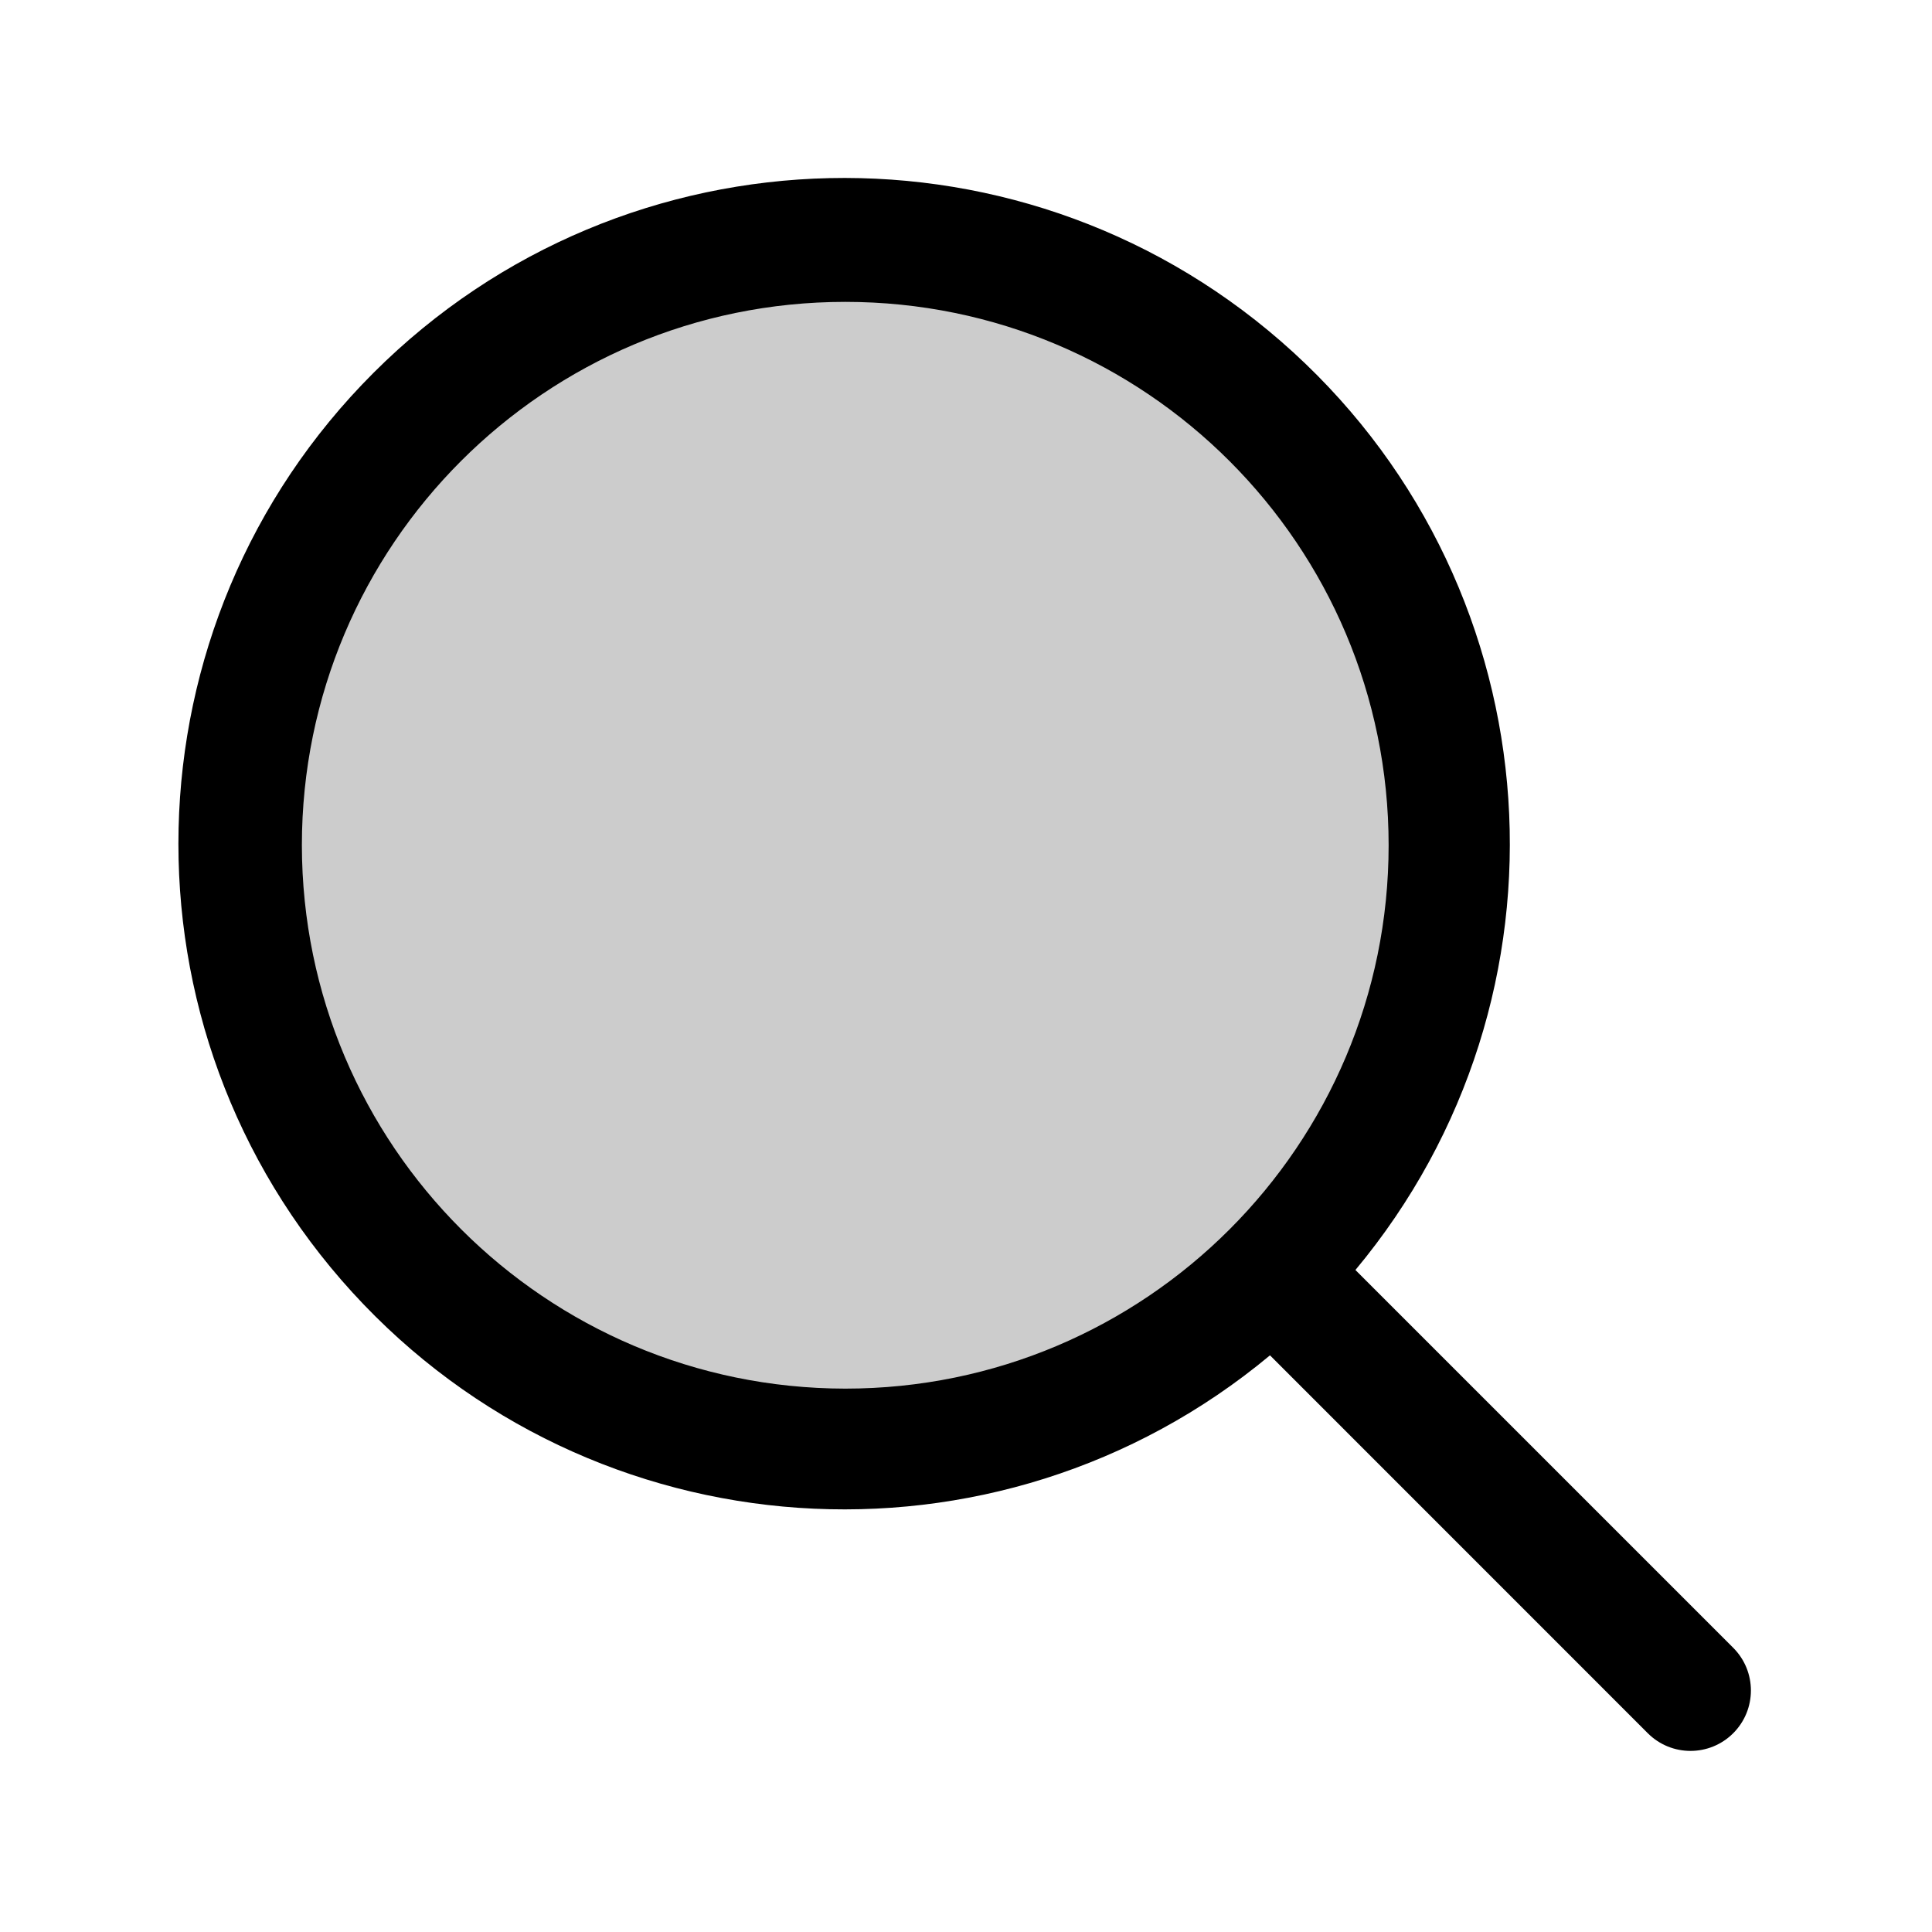
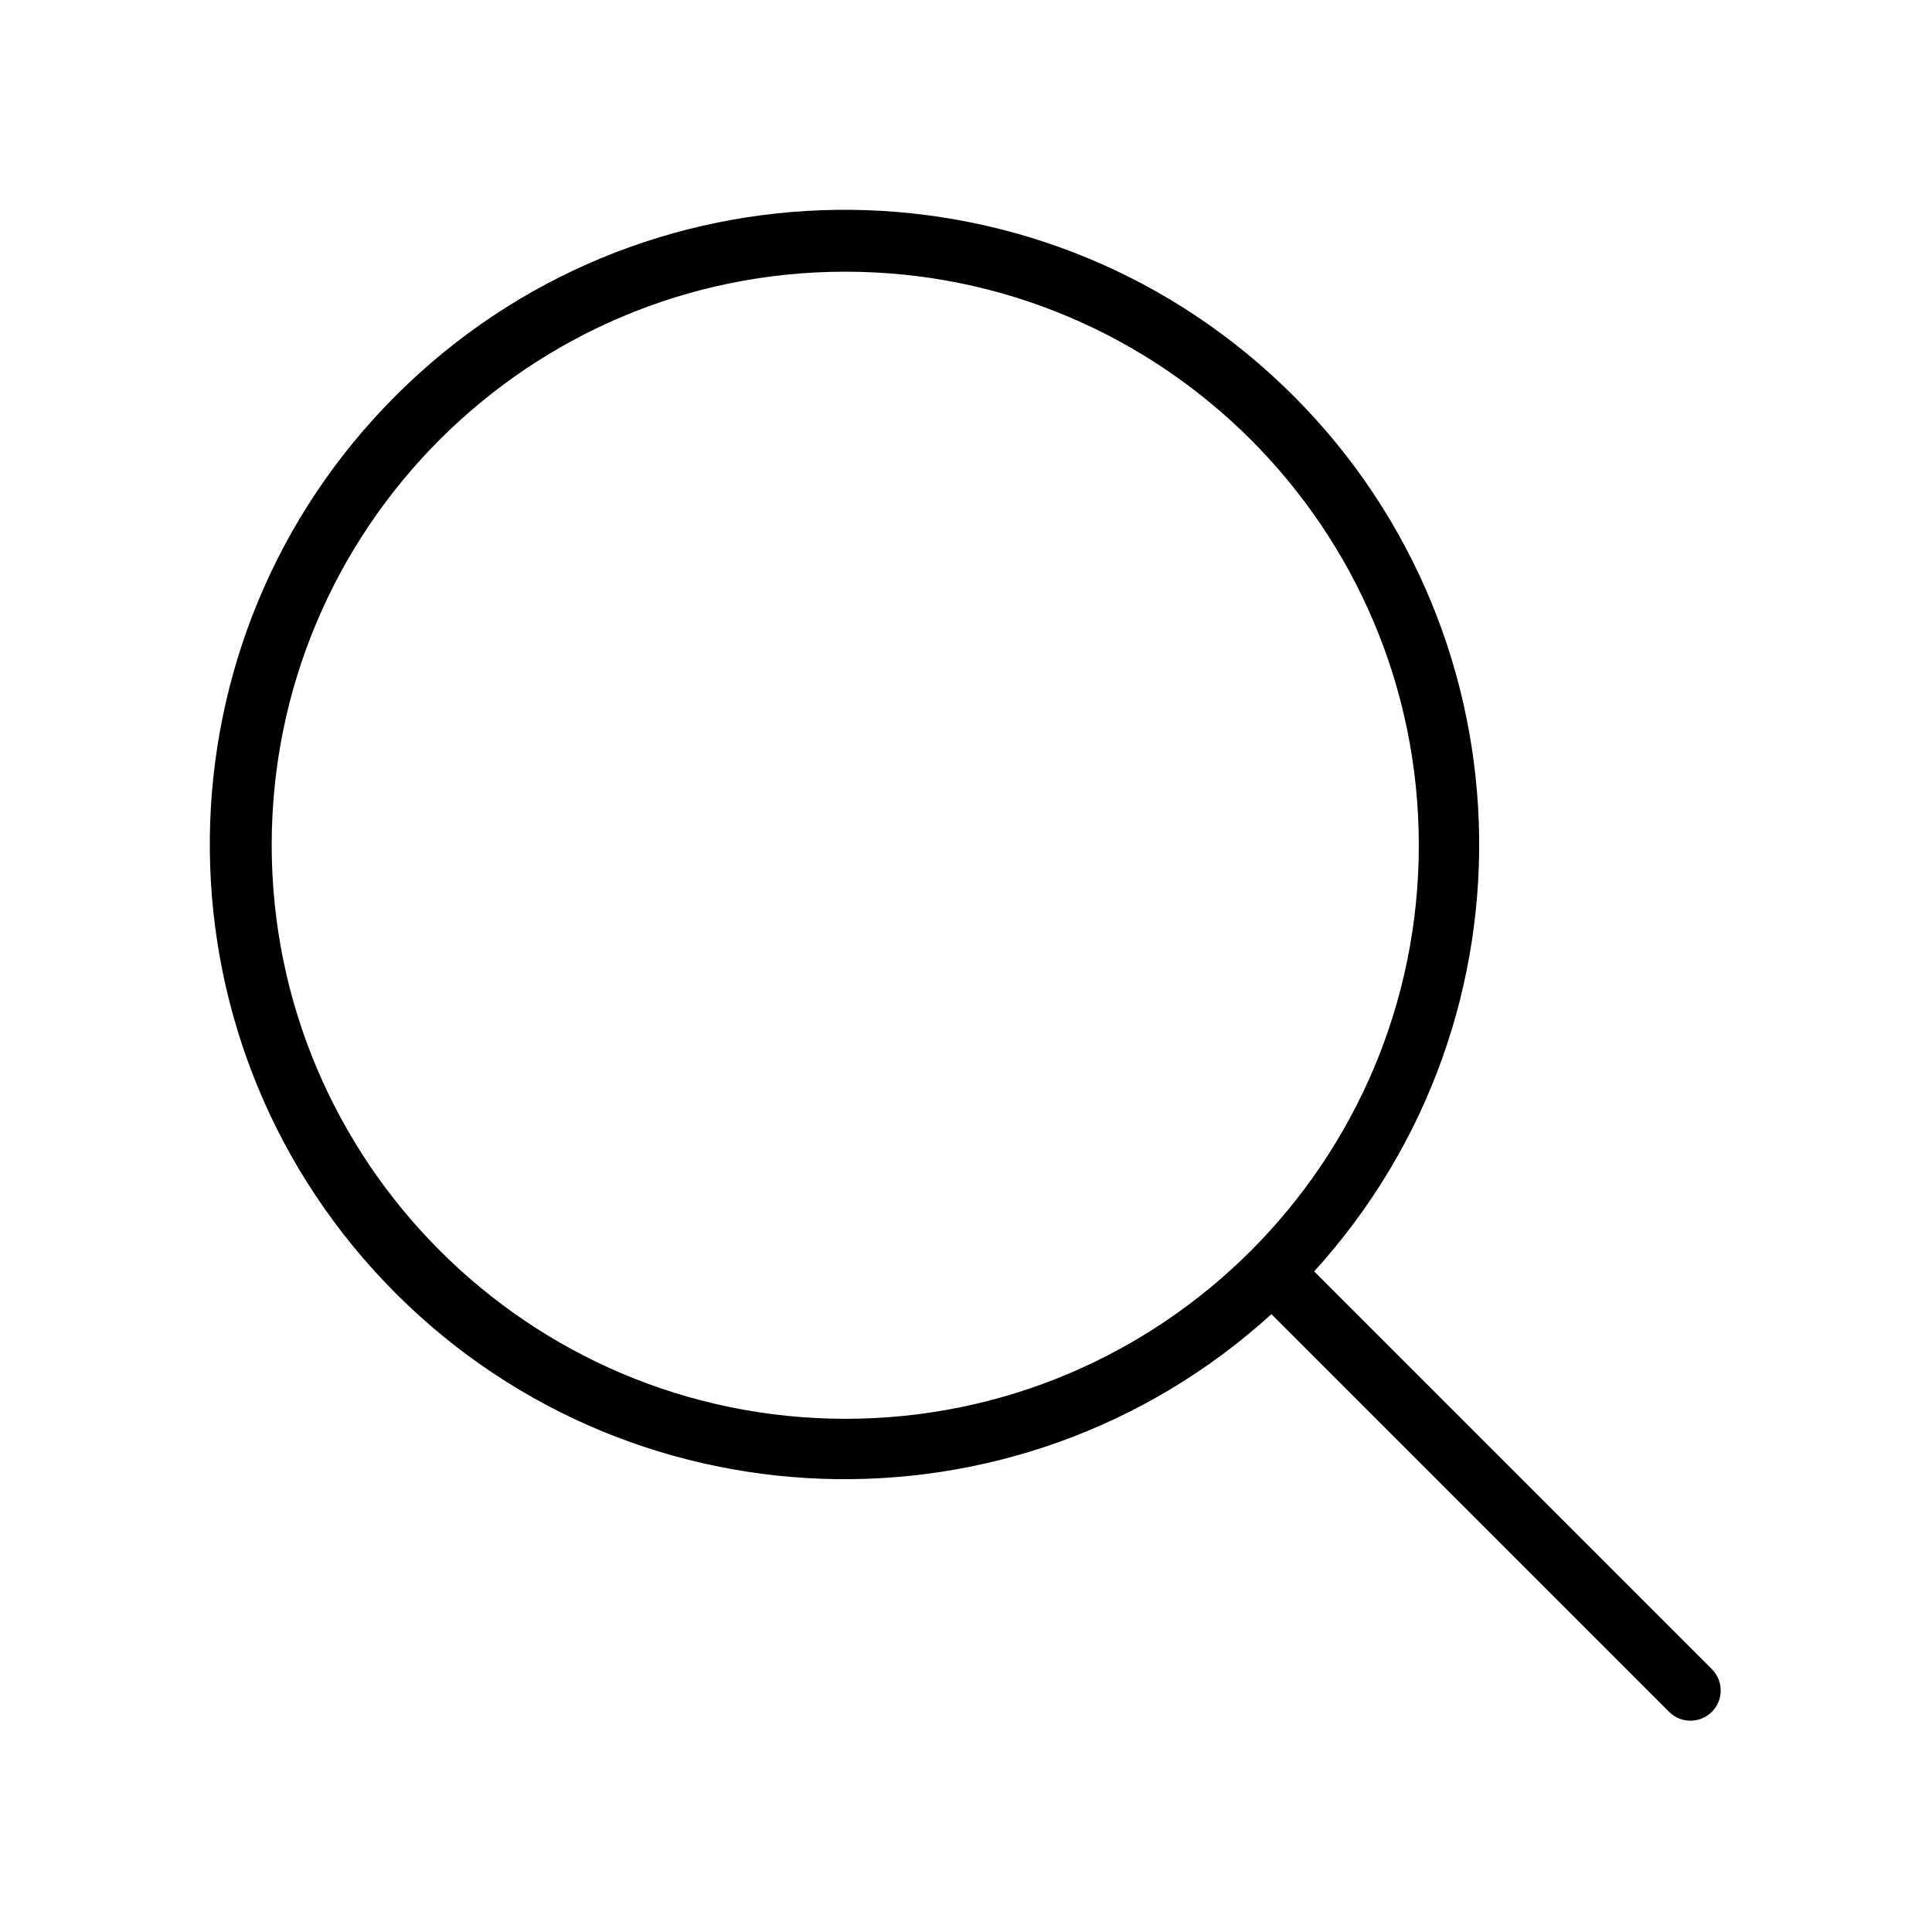
<svg xmlns="http://www.w3.org/2000/svg" viewBox="0 0 256 256" fill="currentColor">
-   <path d="M192,112a80,80,0,1,1-80-80A80,80,0,0,1,192,112Z" opacity="0.2" />
-   <path d="M229.66,218.34,179.6,168.28a88.21,88.21,0,1,0-11.32,11.31l50.06,50.07a8,8,0,0,0,11.32-11.32ZM40,112a72,72,0,1,1,72,72A72.08,72.08,0,0,1,40,112Z" />
+   <path d="M226.83,221.17l-52.7-52.7a84.1,84.1,0,1,0-5.66,5.66l52.7,52.7a4,4,0,0,0,5.66-5.66ZM36,112a76,76,0,1,1,76,76A76.08,76.08,0,0,1,36,112Z" />
</svg>
